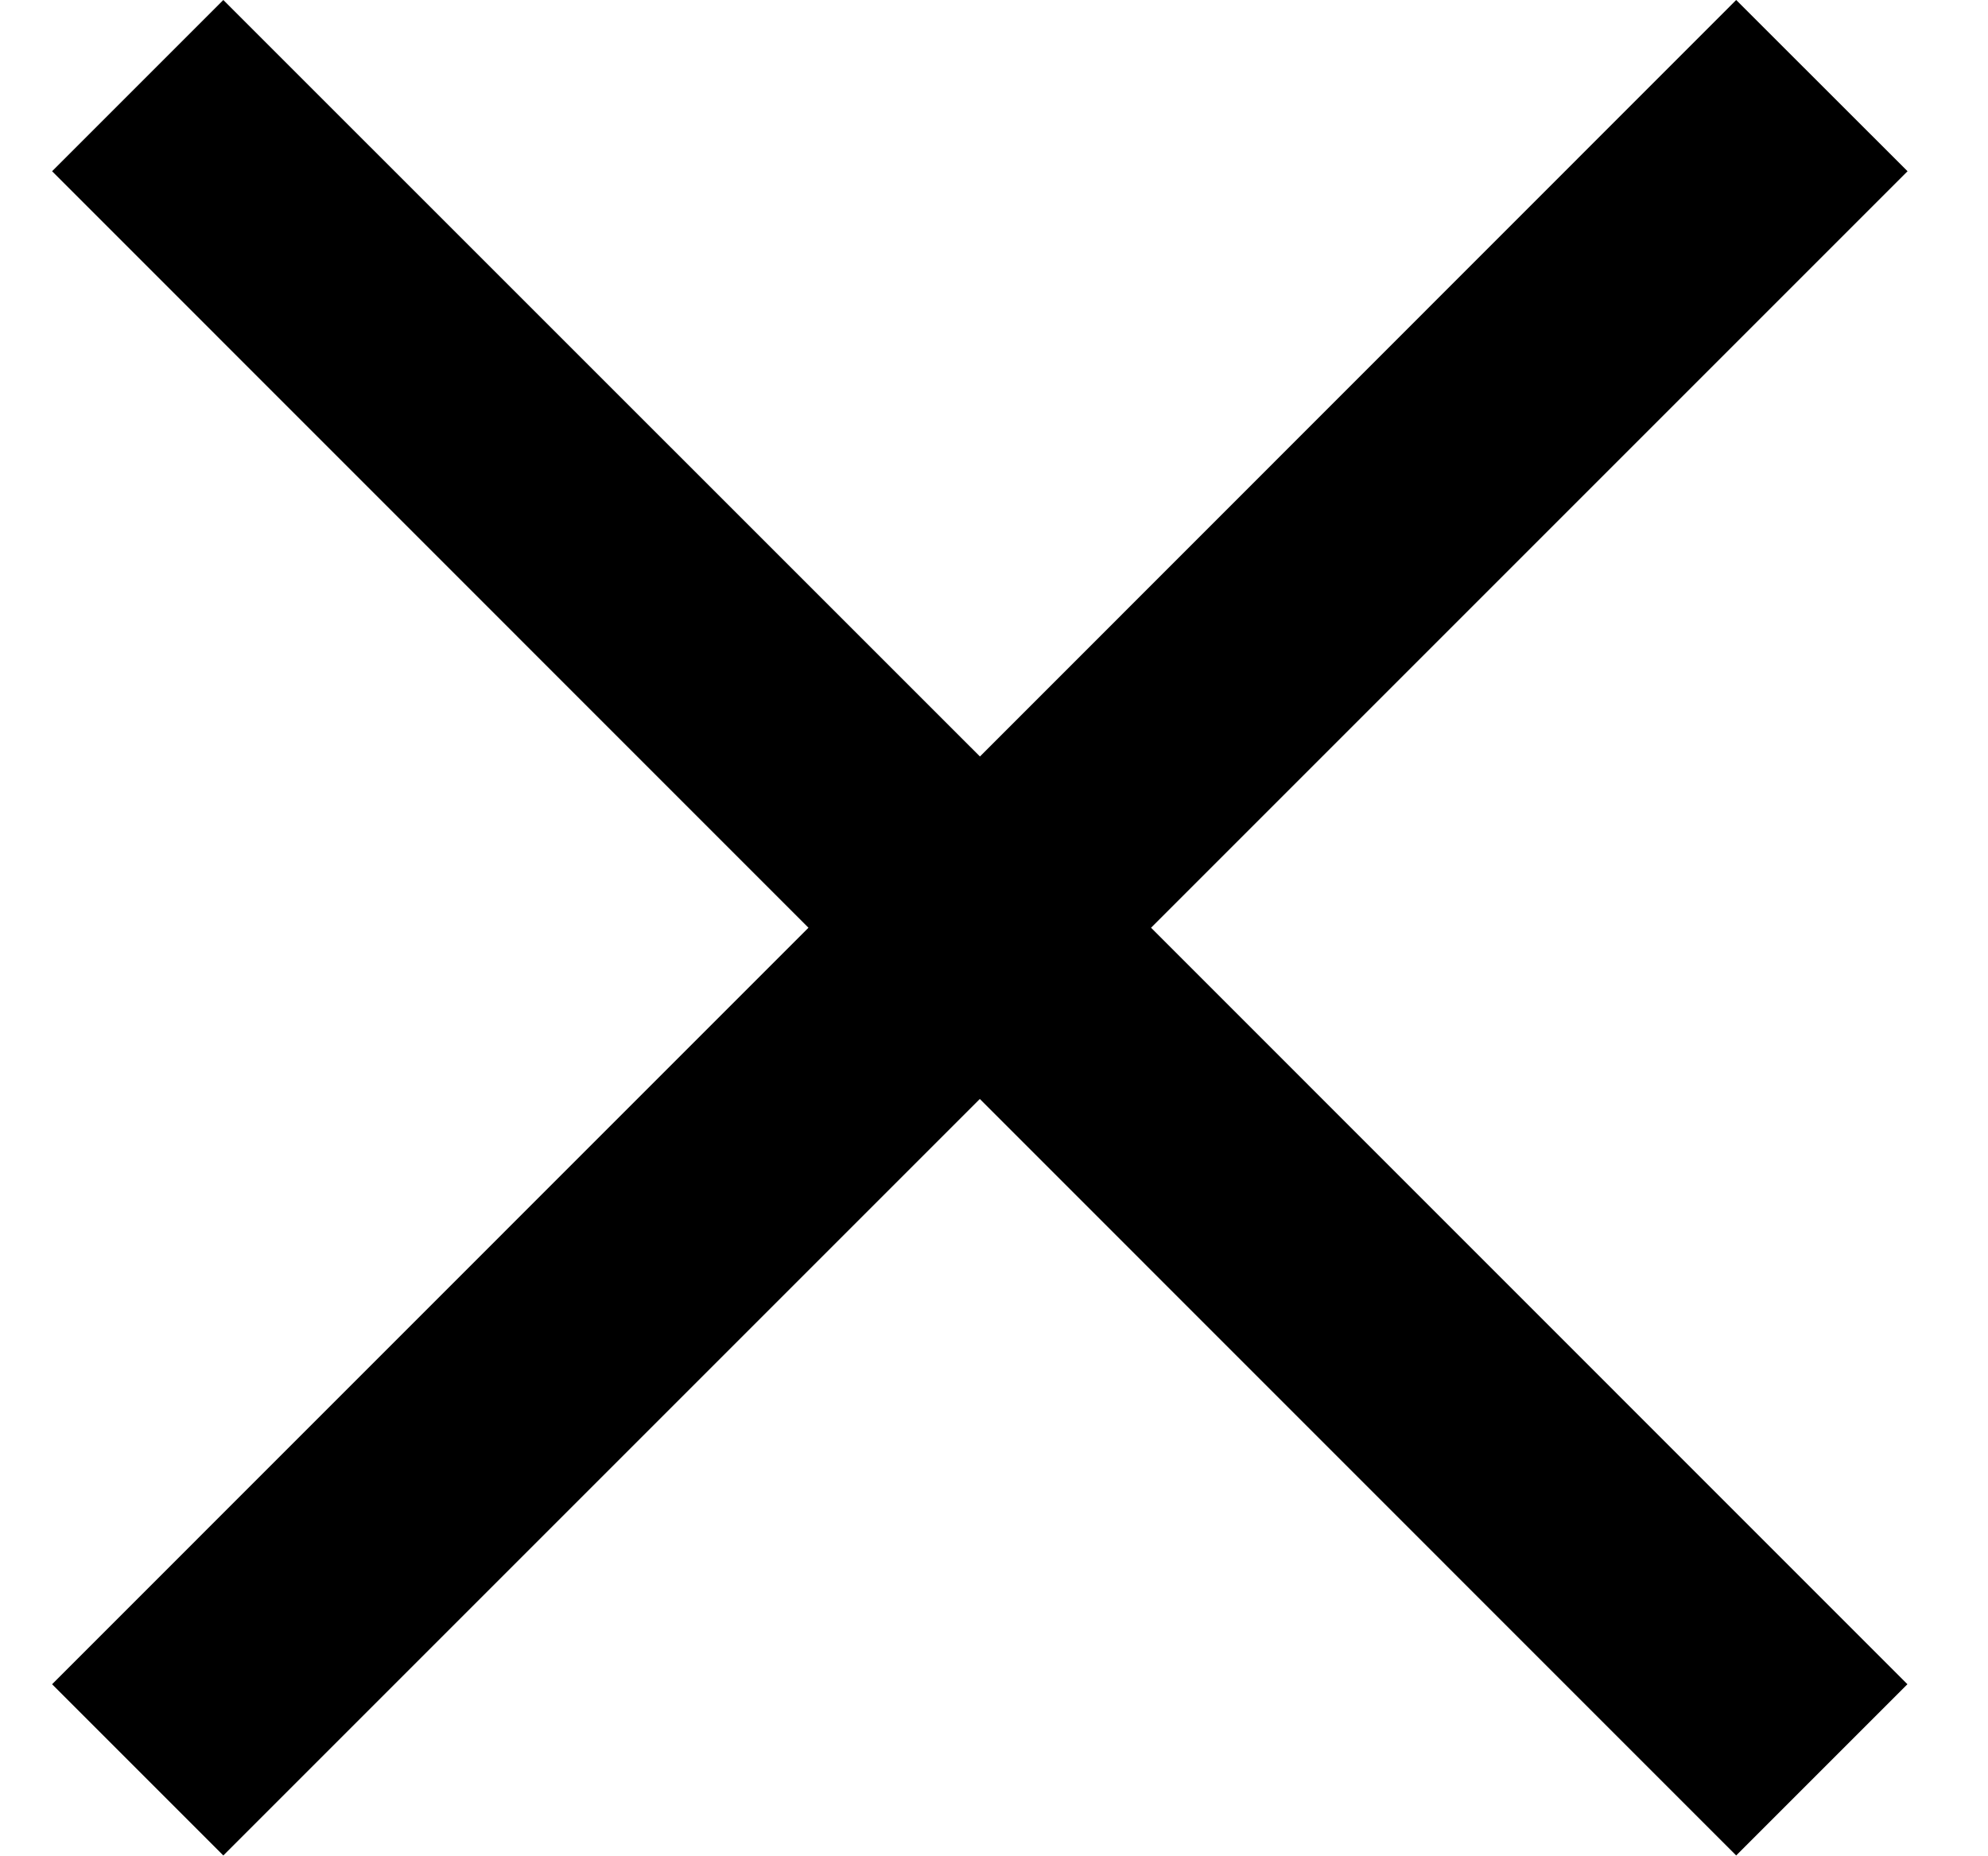
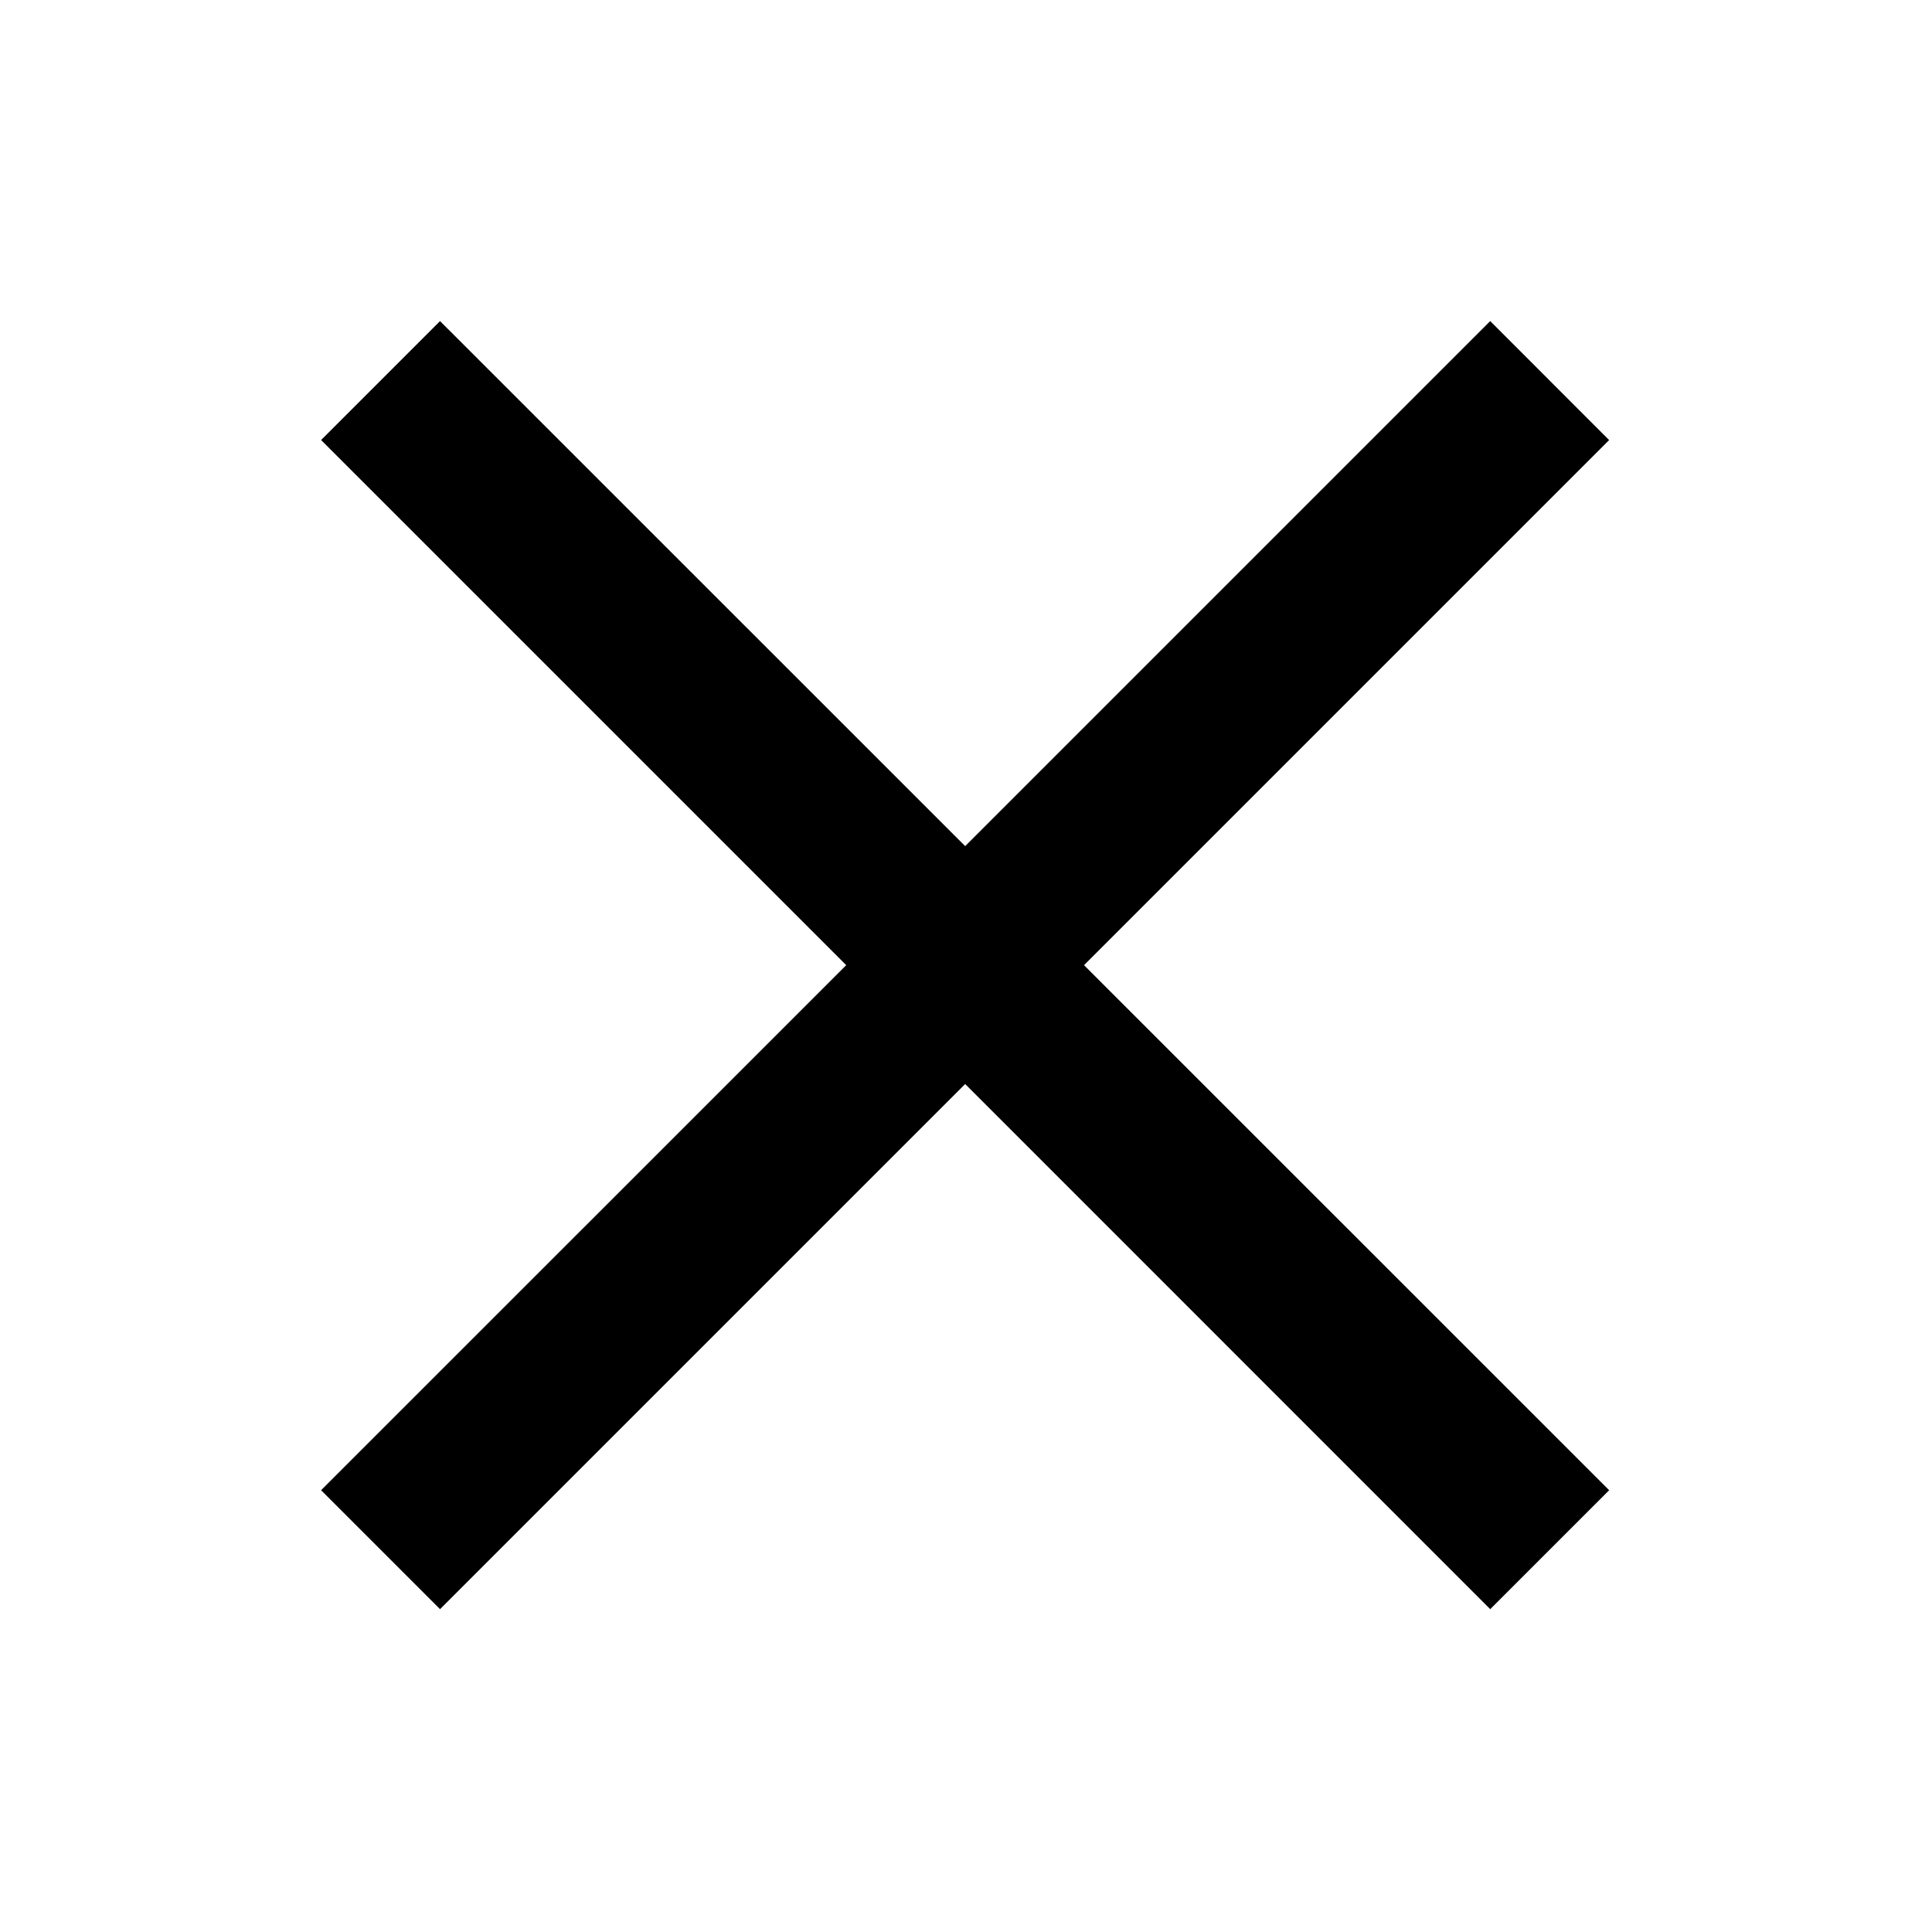
- <svg xmlns="http://www.w3.org/2000/svg" width="15" height="14" fill="none" viewBox="0 0 15 14">
-   <path fill="#000" d="M14.393 1.292 13.1 0 7.394 5.708 1.685 0 .393 1.292 6.1 7 .393 12.708 1.685 14l5.708-5.708L13.1 14l1.292-1.292L8.685 7l5.708-5.708Z" />
+ <svg xmlns="http://www.w3.org/2000/svg" width="21" height="21" fill="none" viewBox="0 0 21 21">
+   <path fill="#000" d="M17.49 4.783 16.198 3.49l-5.707 5.707-5.708-5.707L3.49 4.783l5.708 5.708-5.708 5.707 1.293 1.293 5.708-5.708 5.707 5.708 1.293-1.293-5.708-5.707 5.708-5.708Z" />
</svg>
